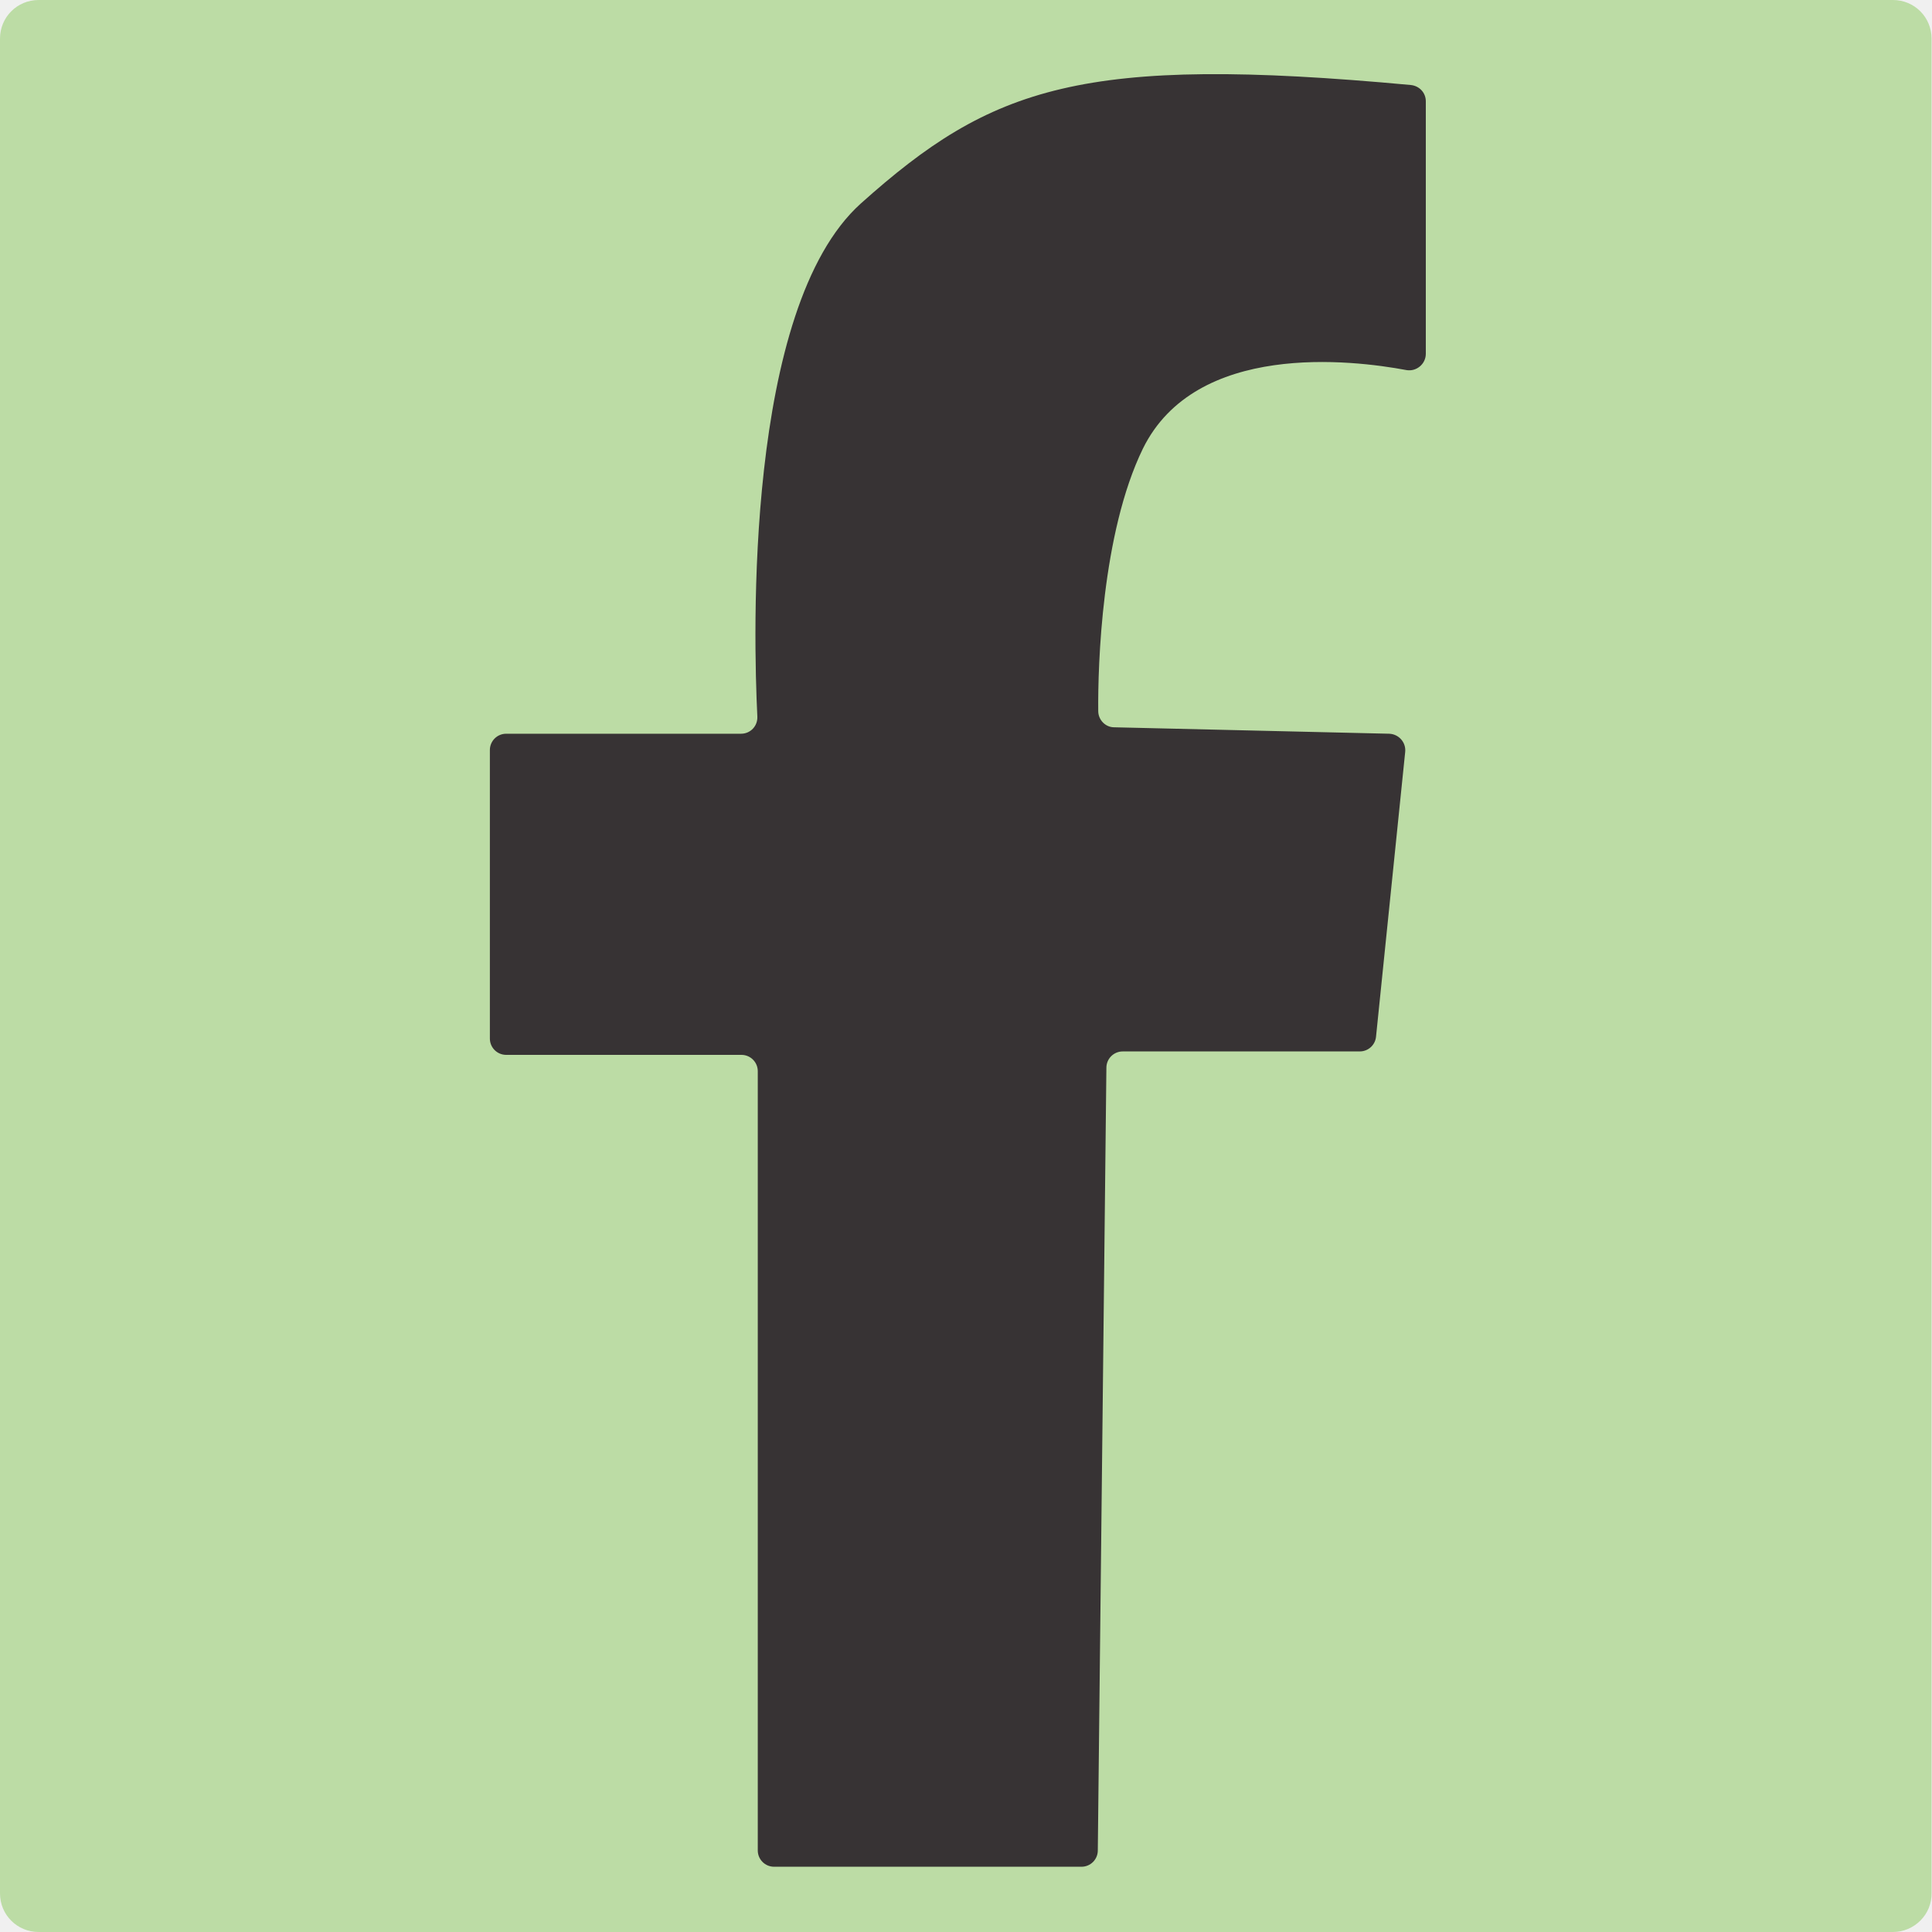
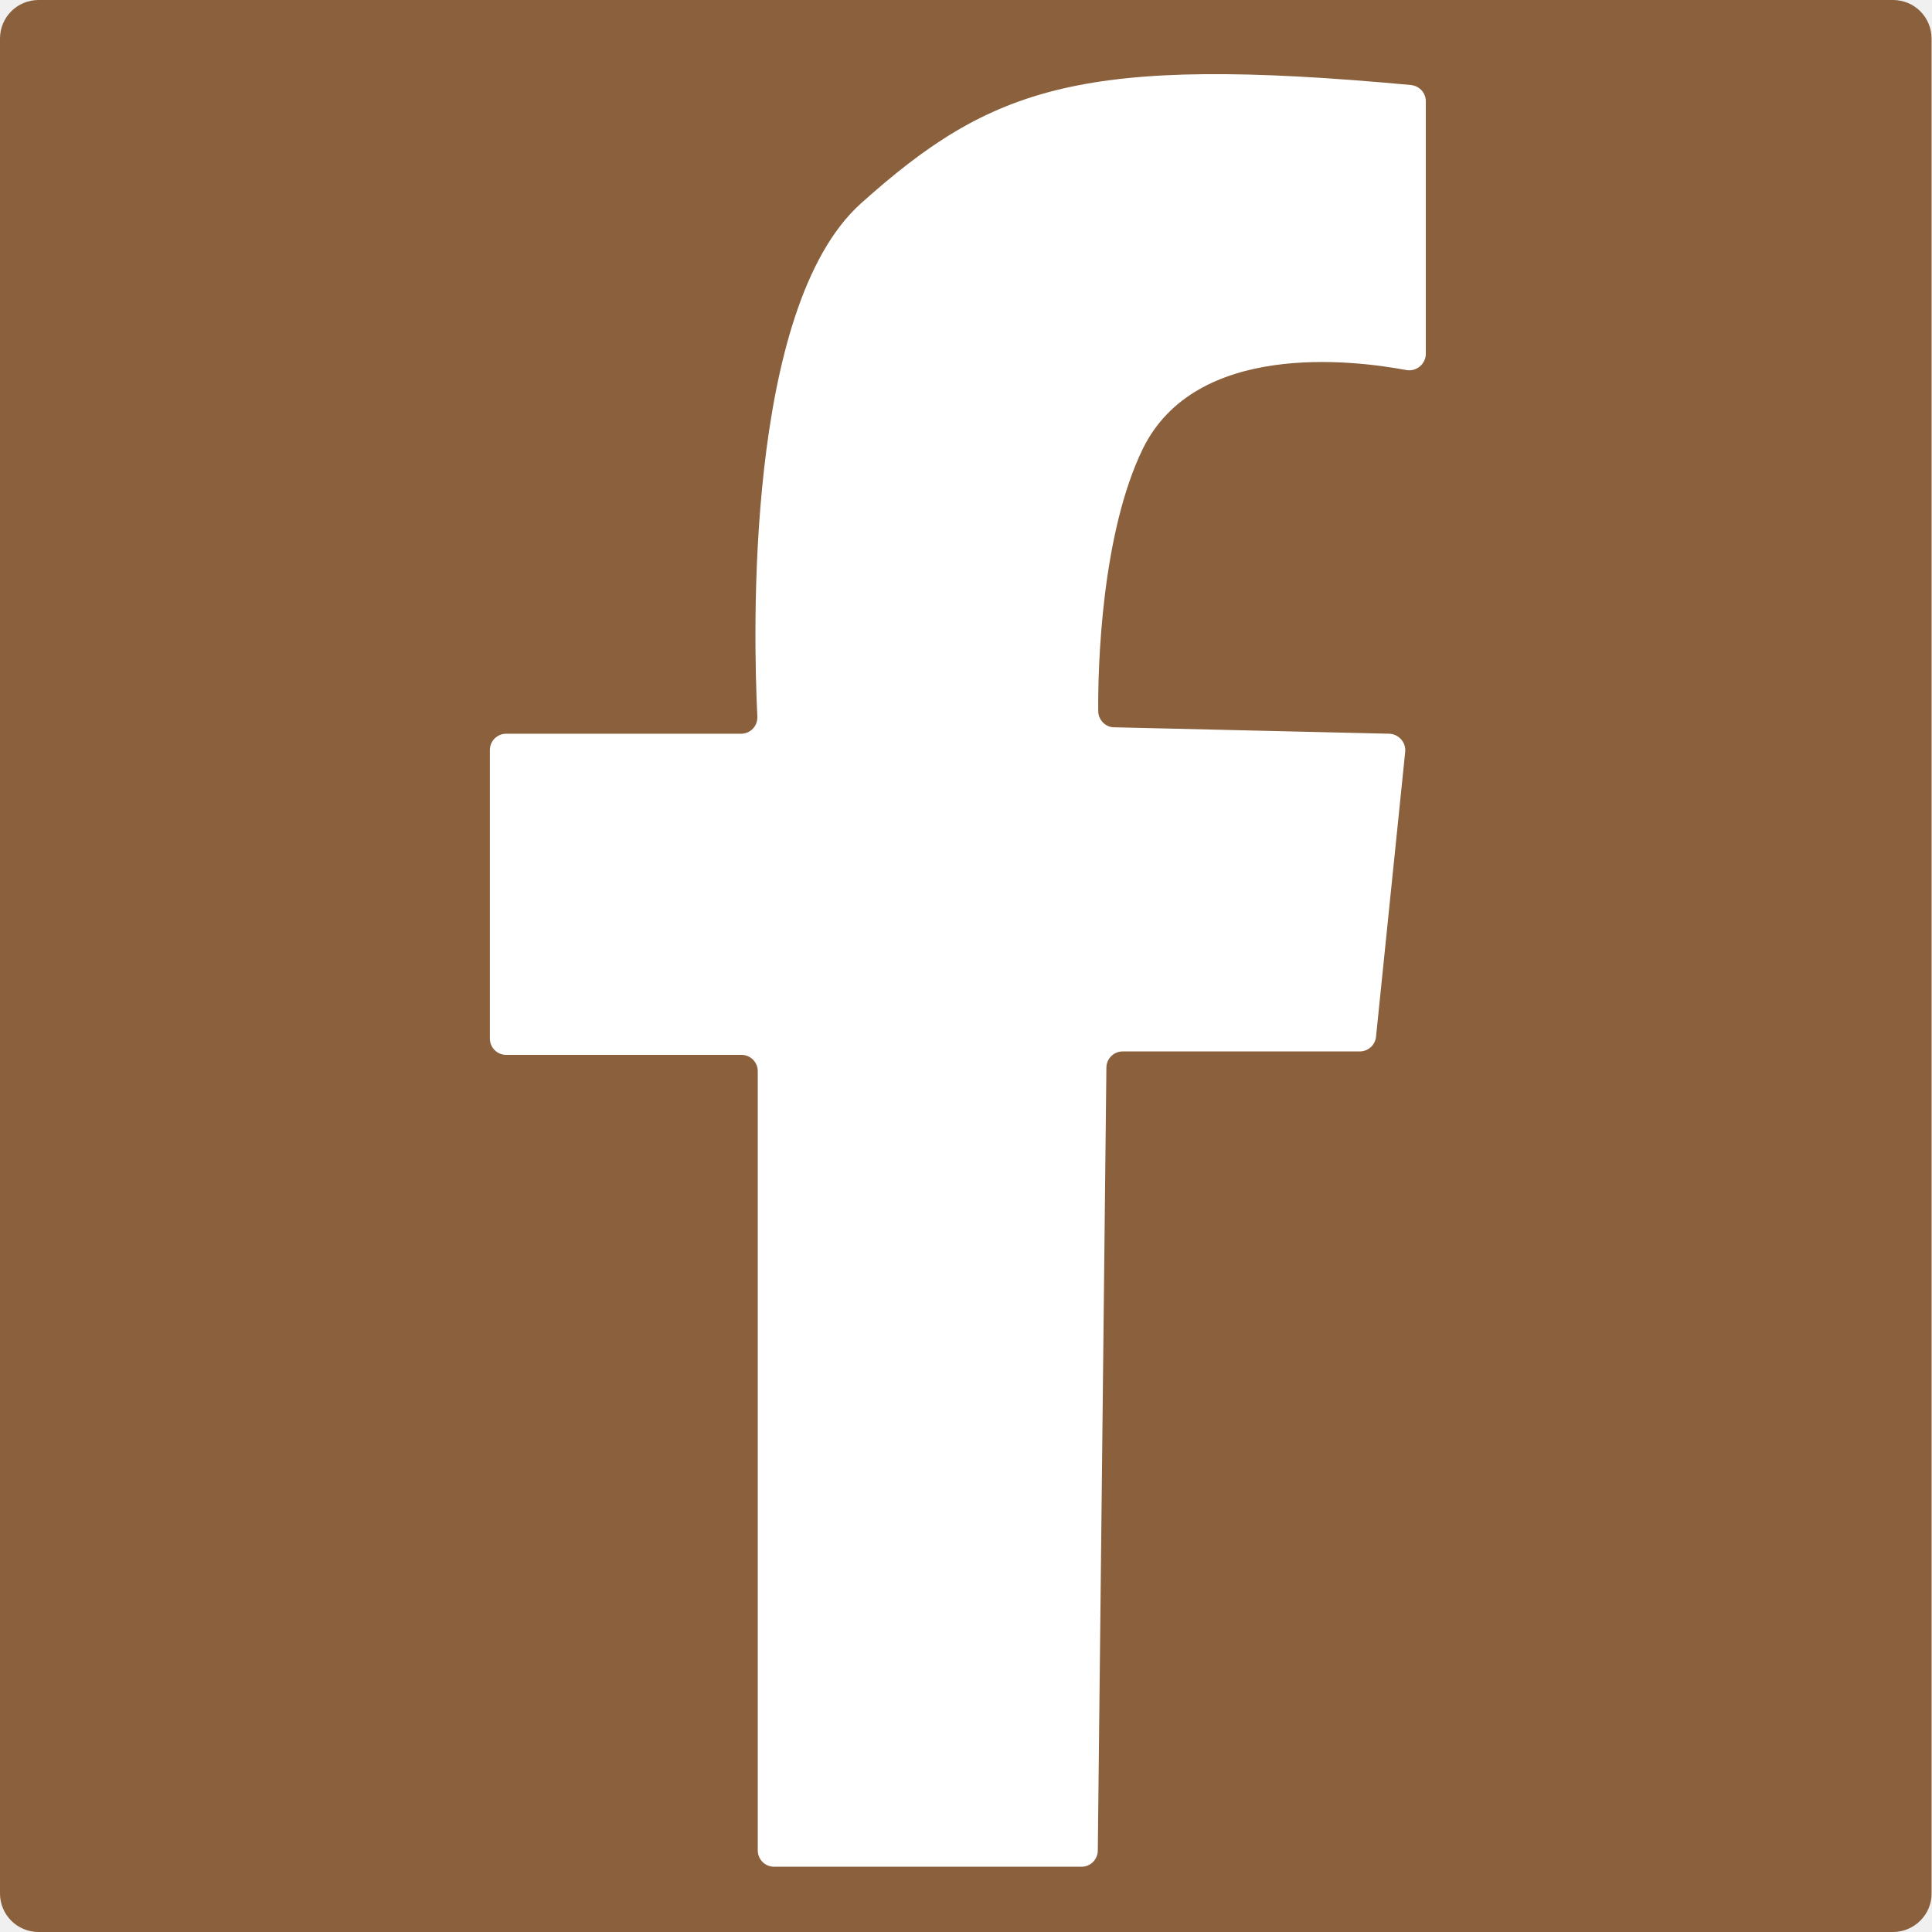
<svg xmlns="http://www.w3.org/2000/svg" version="1.1" id="Layer_1" x="0px" y="0px" viewBox="0 0 450 450" style="enable-background:new 0 0 450 450;" xml:space="preserve">
  <style type="text/css">
- 	.st0{fill:#BCDCA5;}
- 	.st1{fill:#373334;}
+ 	.st0{fill:#8B603C;}
+ 	.st1{fill:#FFFFFF;}
</style>
  <path class="st0" d="M440.9,450H9c-5,0-9-4-9-9V9c0-5,4-9,9-9h431.9c5,0,9,4,9,9v431.9C450,445.9,445.9,450,440.9,450z" />
-   <path class="st1" d="M251.9,434.8h-71.6c-2.1,0-3.8-1.7-3.8-3.8V249.5c0-2.1-1.7-3.8-3.8-3.8h-54.8c-2.1,0-3.8-1.7-3.8-3.8v-67.2  c0-2.1,1.7-3.8,3.8-3.8h54.7c2.2,0,3.9-1.8,3.8-4c-0.9-18.4-3-95.1,24.1-119.5c30.5-27.3,51.5-34.7,128.1-27.6  c2,0.2,3.5,1.8,3.5,3.8l0,58.8c0,2.4-2.2,4.2-4.5,3.8c-12.8-2.4-49.1-6.7-61.4,18.3c-9.6,19.7-10.5,50.5-10.4,61.1  c0,2.1,1.7,3.8,3.7,3.8l64.1,1.5c2.2,0.1,3.9,2,3.7,4.2l-6.8,66.4c-0.2,1.9-1.8,3.4-3.8,3.4h-55.2c-2.1,0-3.8,1.7-3.8,3.8L255.7,431  C255.7,433.1,254,434.8,251.9,434.8z" />
+   <path class="st1" d="M251.9,434.8h-71.6c-2.1,0-3.8-1.7-3.8-3.8V249.5c0-2.1-1.7-3.8-3.8-3.8h-54.8c-2.1,0-3.8-1.7-3.8-3.8v-67.2  c0-2.1,1.7-3.8,3.8-3.8h54.7c2.2,0,3.9-1.8,3.8-4c-0.9-18.4-3-95.1,24.1-119.5C231,20.1,252,12.7,328.6,19.8c2,0.2,3.5,1.8,3.5,3.8  v58.8c0,2.4-2.2,4.2-4.5,3.8c-12.8-2.4-49.1-6.7-61.4,18.3c-9.6,19.7-10.5,50.5-10.4,61.1c0,2.1,1.7,3.8,3.7,3.8l64.1,1.5  c2.2,0.1,3.9,2,3.7,4.2l-6.8,66.4c-0.2,1.9-1.8,3.4-3.8,3.4h-55.2c-2.1,0-3.8,1.7-3.8,3.8l-2,182.3  C255.7,433.1,254,434.8,251.9,434.8z" />
</svg>
